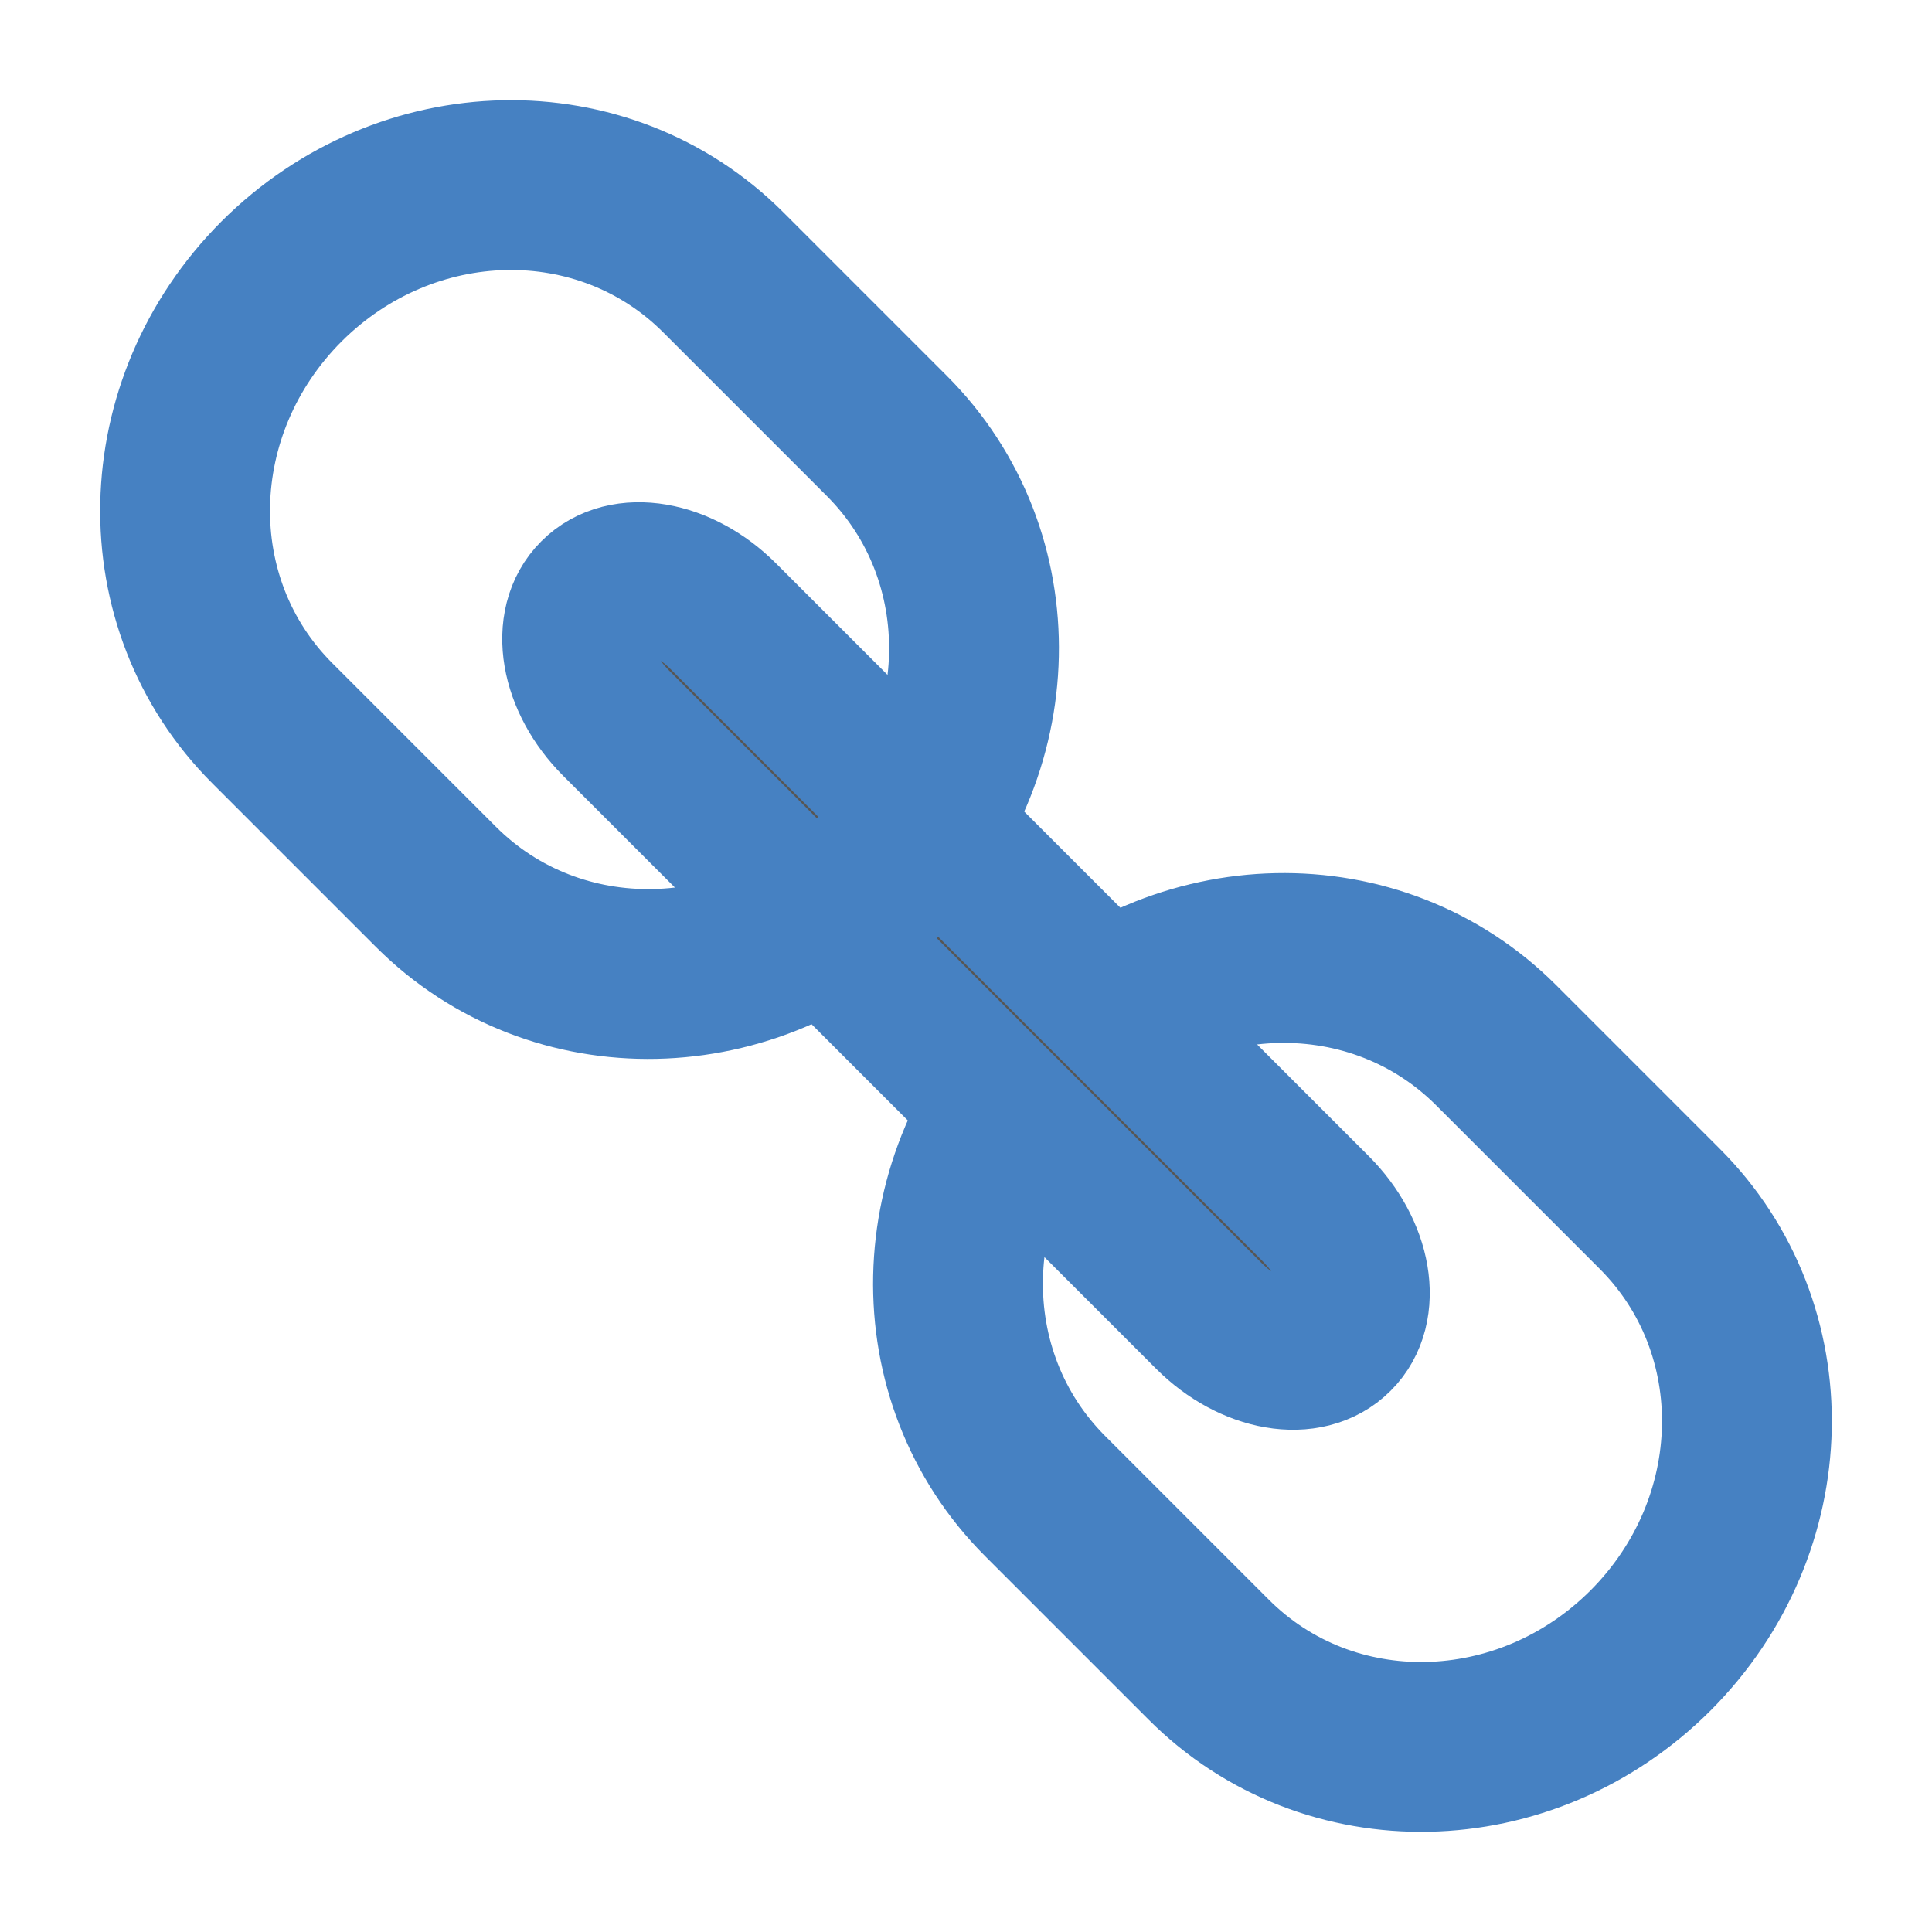
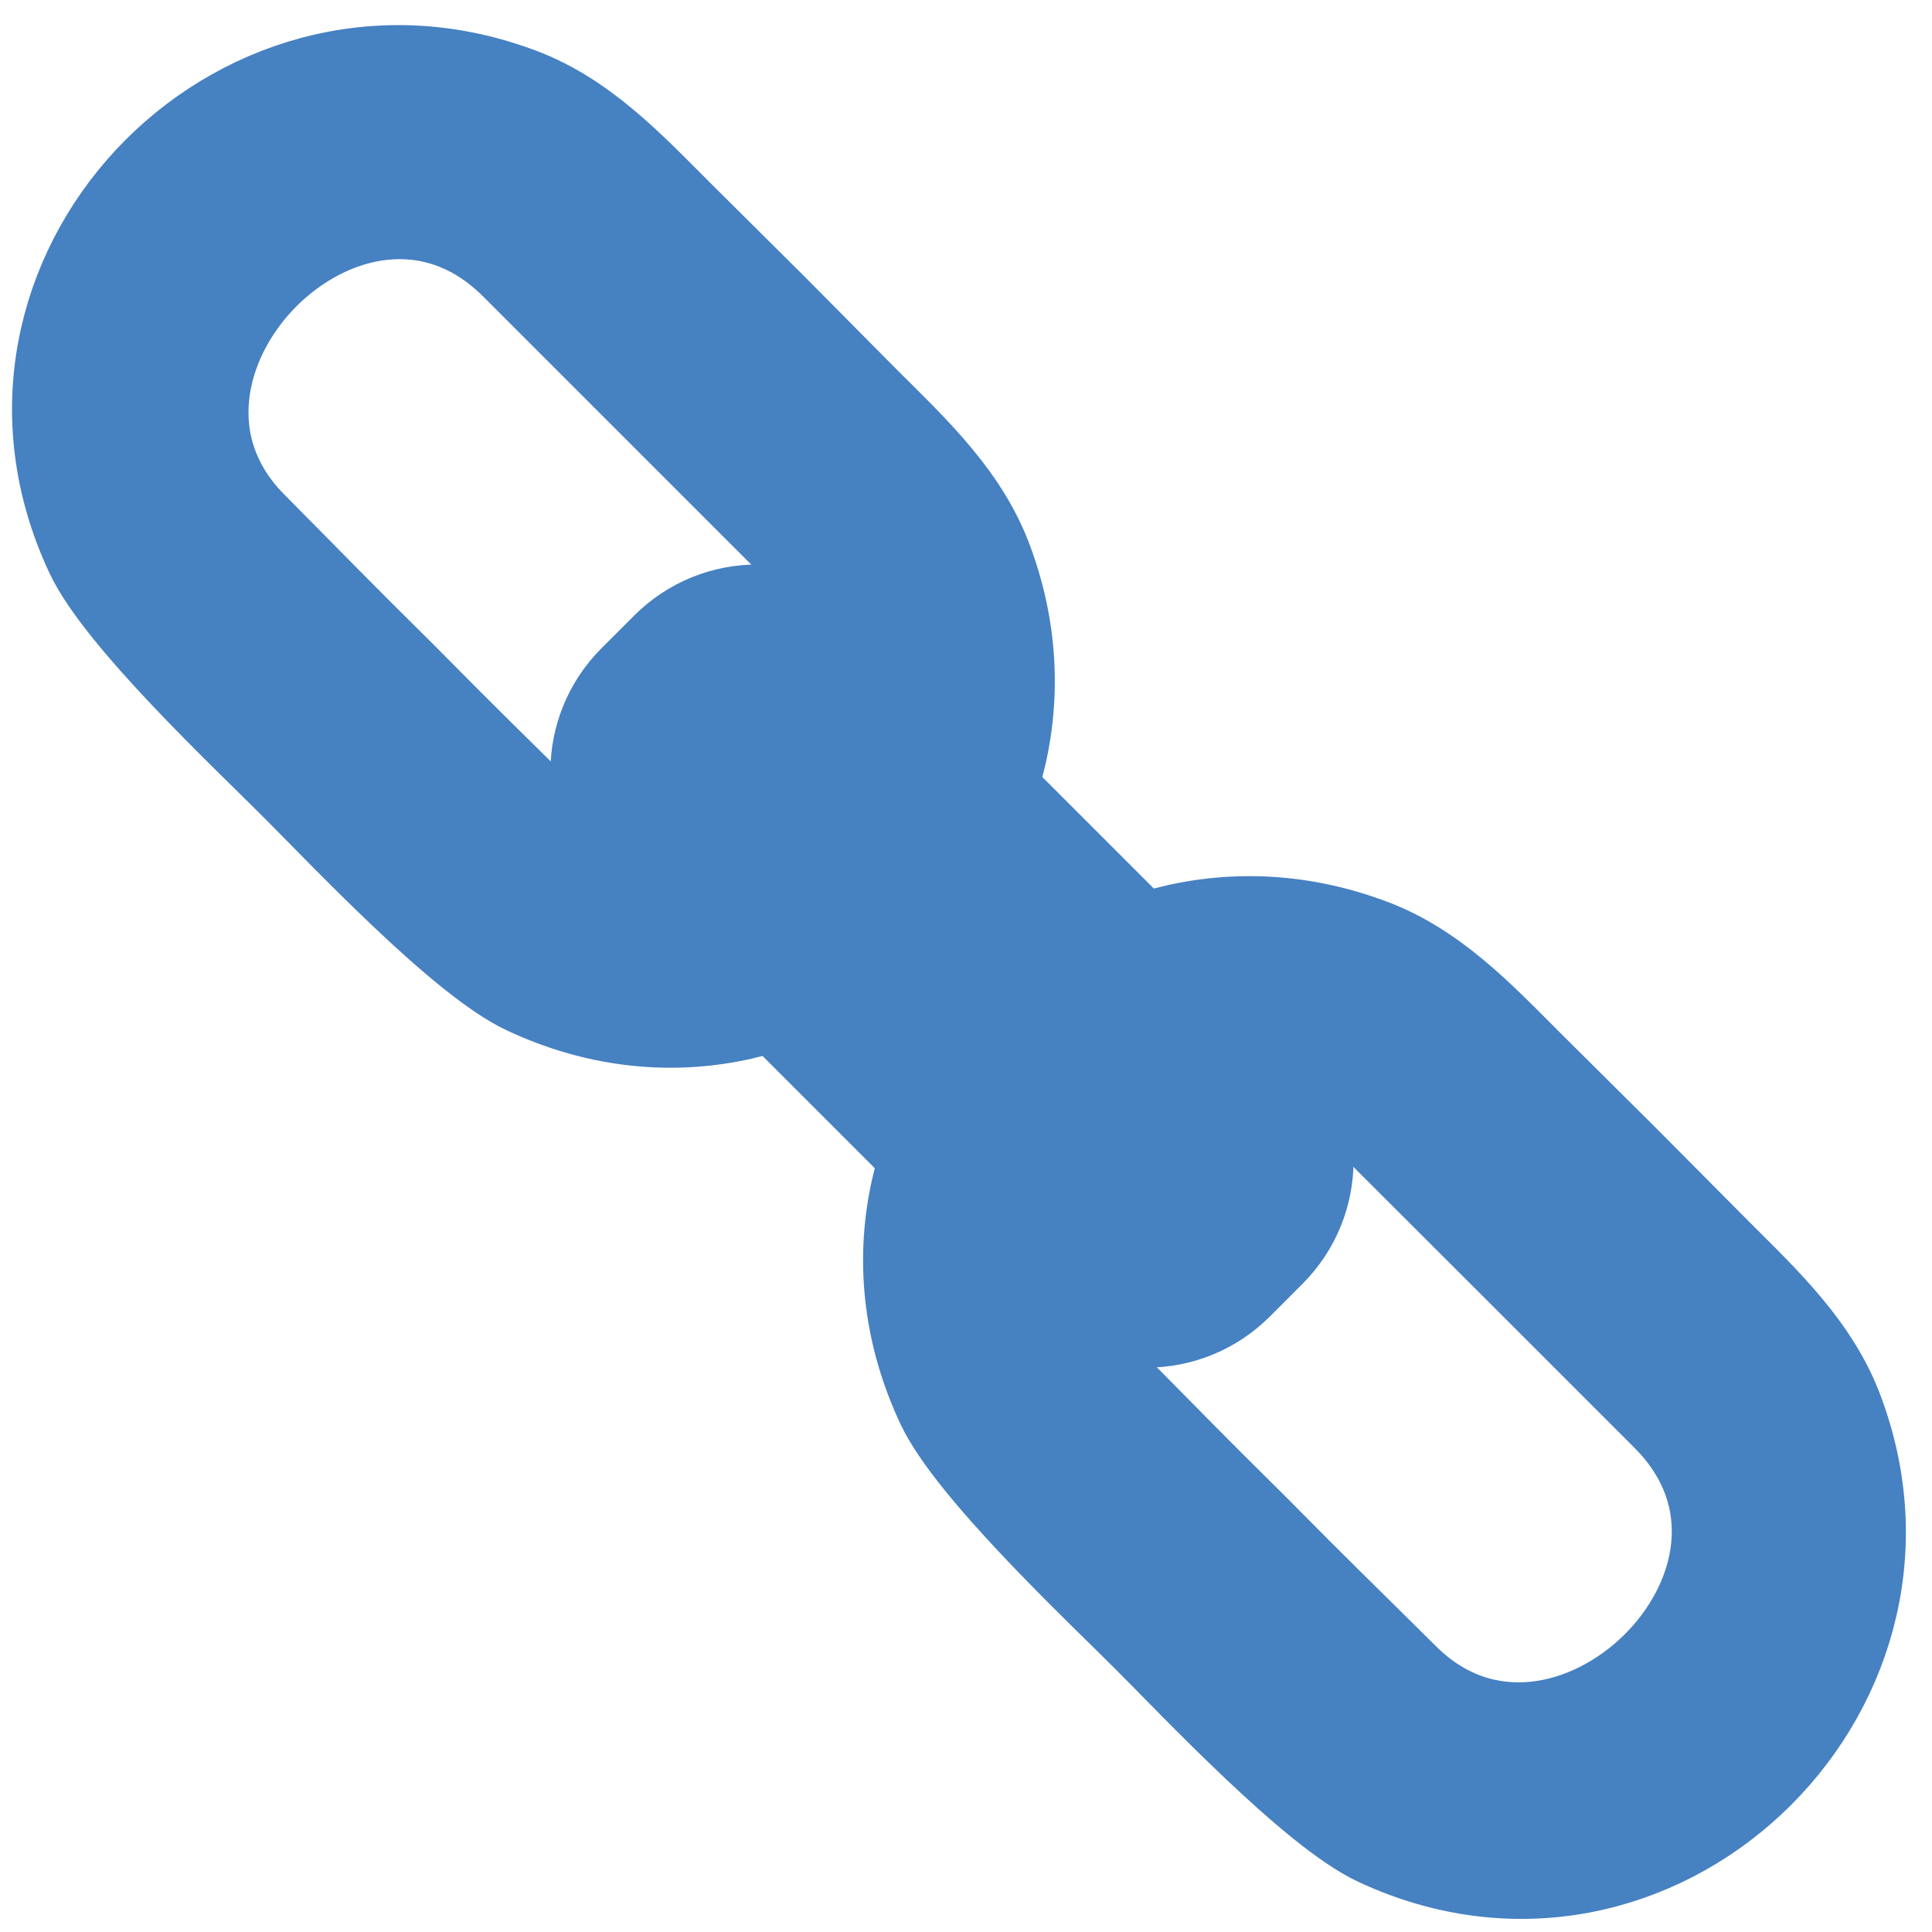
- <svg xmlns="http://www.w3.org/2000/svg" width="10mm" height="10mm" viewBox="0 0 10 10" version="1.1" id="svg1">
-   <defs id="defs1" />
-   <g id="layer1">
-     <path id="rect2" style="fill:none;stroke:#4681c2;stroke-width:0.879;stroke-linecap:round;stroke-linejoin:round;paint-order:fill markers stroke;stroke-opacity:1" d="M 7.744,5.41 8.59,6.256 C 9.211,6.876 9.189,7.896 8.543,8.543 7.896,9.189 6.876,9.211 6.256,8.59 L 5.41,7.744 C 4.79,7.124 4.811,6.104 5.458,5.458 6.104,4.811 7.124,4.79 7.744,5.41 Z" />
-     <path id="rect3" style="fill:#565656;stroke:#4681c2;stroke-width:0.773;stroke-linecap:round;stroke-linejoin:round;paint-order:fill markers stroke;stroke-opacity:1" d="M 3.743,3.189 6.811,6.257 C 7.028,6.474 7.079,6.772 6.925,6.925 6.772,7.079 6.474,7.028 6.257,6.811 L 3.189,3.743 C 2.972,3.526 2.921,3.228 3.075,3.075 3.228,2.921 3.526,2.972 3.743,3.189 Z" />
-     <path id="path3" style="fill:none;stroke:#4681c2;stroke-width:0.879;stroke-linecap:round;stroke-linejoin:round;paint-order:fill markers stroke;stroke-opacity:1" d="M 3.744,1.41 4.59,2.256 C 5.21,2.876 5.189,3.896 4.542,4.542 3.896,5.189 2.876,5.21 2.256,4.59 L 1.41,3.744 C 0.789,3.124 0.811,2.104 1.457,1.457 2.104,0.811 3.124,0.789 3.744,1.41 Z" />
-   </g>
+ <svg xmlns="http://www.w3.org/2000/svg" width="10" height="10" viewBox="0 0 10 10" version="1.1" id="svg3">
+   <defs id="defs3" />
+   <path id="path11" style="fill:#4681c2;fill-opacity:1;stroke:#4681c2;stroke-width:0.4;stroke-dasharray:none;stroke-opacity:1" d="M 0.747,0.911 C 1.209,0.416 1.942,0.172 2.681,0.441 3.028,0.563 3.28,0.833 3.529,1.082 L 4.02,1.57 4.507,2.061 C 4.757,2.31 5.026,2.561 5.149,2.908 5.687,4.387 4.167,5.835 2.71,5.153 2.373,4.997 1.755,4.337 1.503,4.086 1.252,3.834 0.592,3.216 0.436,2.879 0.095,2.151 0.286,1.406 0.747,0.911 Z M 1.387,1.45 C 1.063,1.78 0.938,2.309 1.332,2.703 1.694,3.068 1.741,3.12 2.107,3.482 2.469,3.848 2.521,3.896 2.886,4.257 3.674,5.045 5.006,3.757 4.196,2.947 L 3.419,2.17 2.642,1.393 C 2.237,0.988 1.712,1.12 1.387,1.45 Z" />
+   <path id="path12" style="fill:#4681c2;fill-opacity:1;stroke:#4681c2;stroke-width:0.4;stroke-dasharray:none;stroke-opacity:1" d="M 5.153,5.316 C 5.614,4.821 6.347,4.577 7.086,4.846 7.433,4.968 7.685,5.238 7.934,5.487 L 8.425,5.975 8.913,6.466 C 9.162,6.715 9.431,6.966 9.554,7.314 10.092,8.792 8.572,10.24 7.115,9.559 6.778,9.402 6.16,8.742 5.908,8.491 5.657,8.24 4.998,7.621 4.841,7.284 4.5,6.556 4.691,5.811 5.153,5.316 Z M 5.792,5.855 C 5.468,6.185 5.343,6.714 5.737,7.108 6.099,7.473 6.146,7.525 6.512,7.887 6.874,8.253 6.927,8.301 7.291,8.662 8.079,9.45 9.411,8.162 8.601,7.352 L 7.824,6.575 7.047,5.799 C 6.642,5.394 6.117,5.525 5.792,5.855 Z" />
+   <rect style="fill:#4681c2;fill-opacity:1;stroke:#4681c2;stroke-width:0.4;stroke-linejoin:round;stroke-miterlimit:2;stroke-dasharray:none;stroke-opacity:1;paint-order:normal" id="rect13" width="1.645" height="4.492" x="-0.771" y="4.774" ry="0.703" rx="0.703" transform="matrix(-0.7071069,0.7071067,0.7071067,0.7071069,0,0)" />
</svg>
